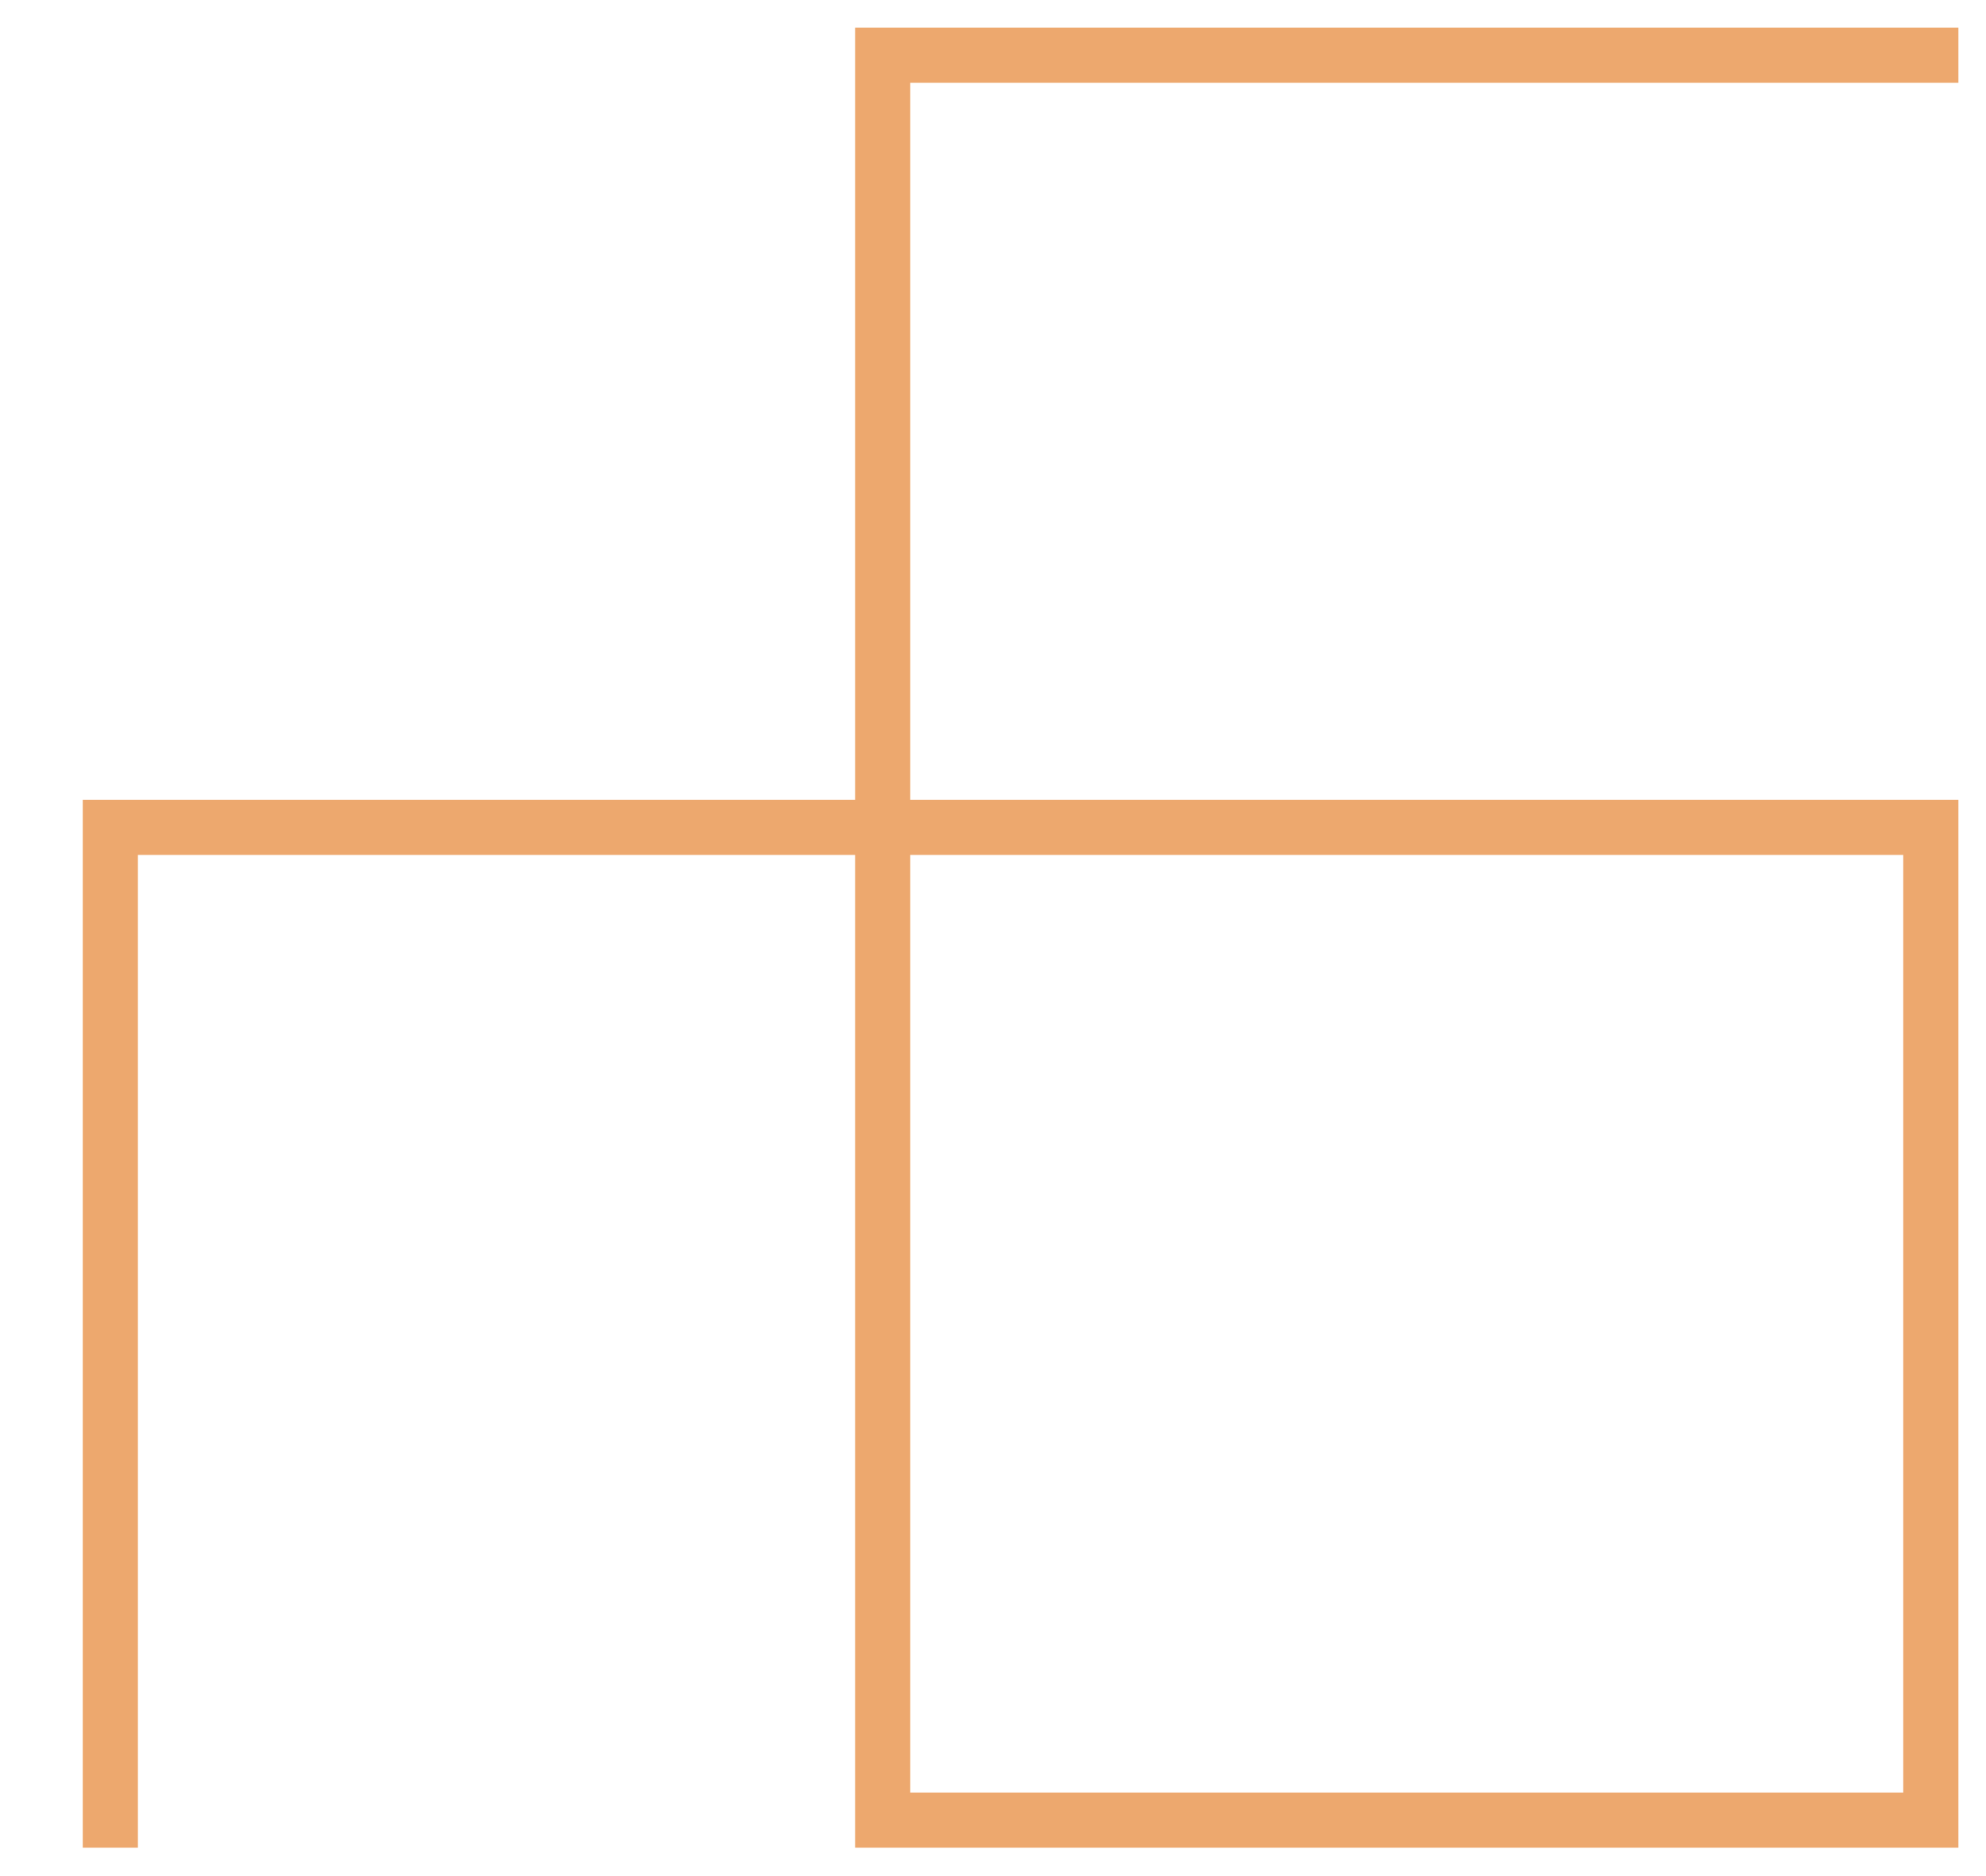
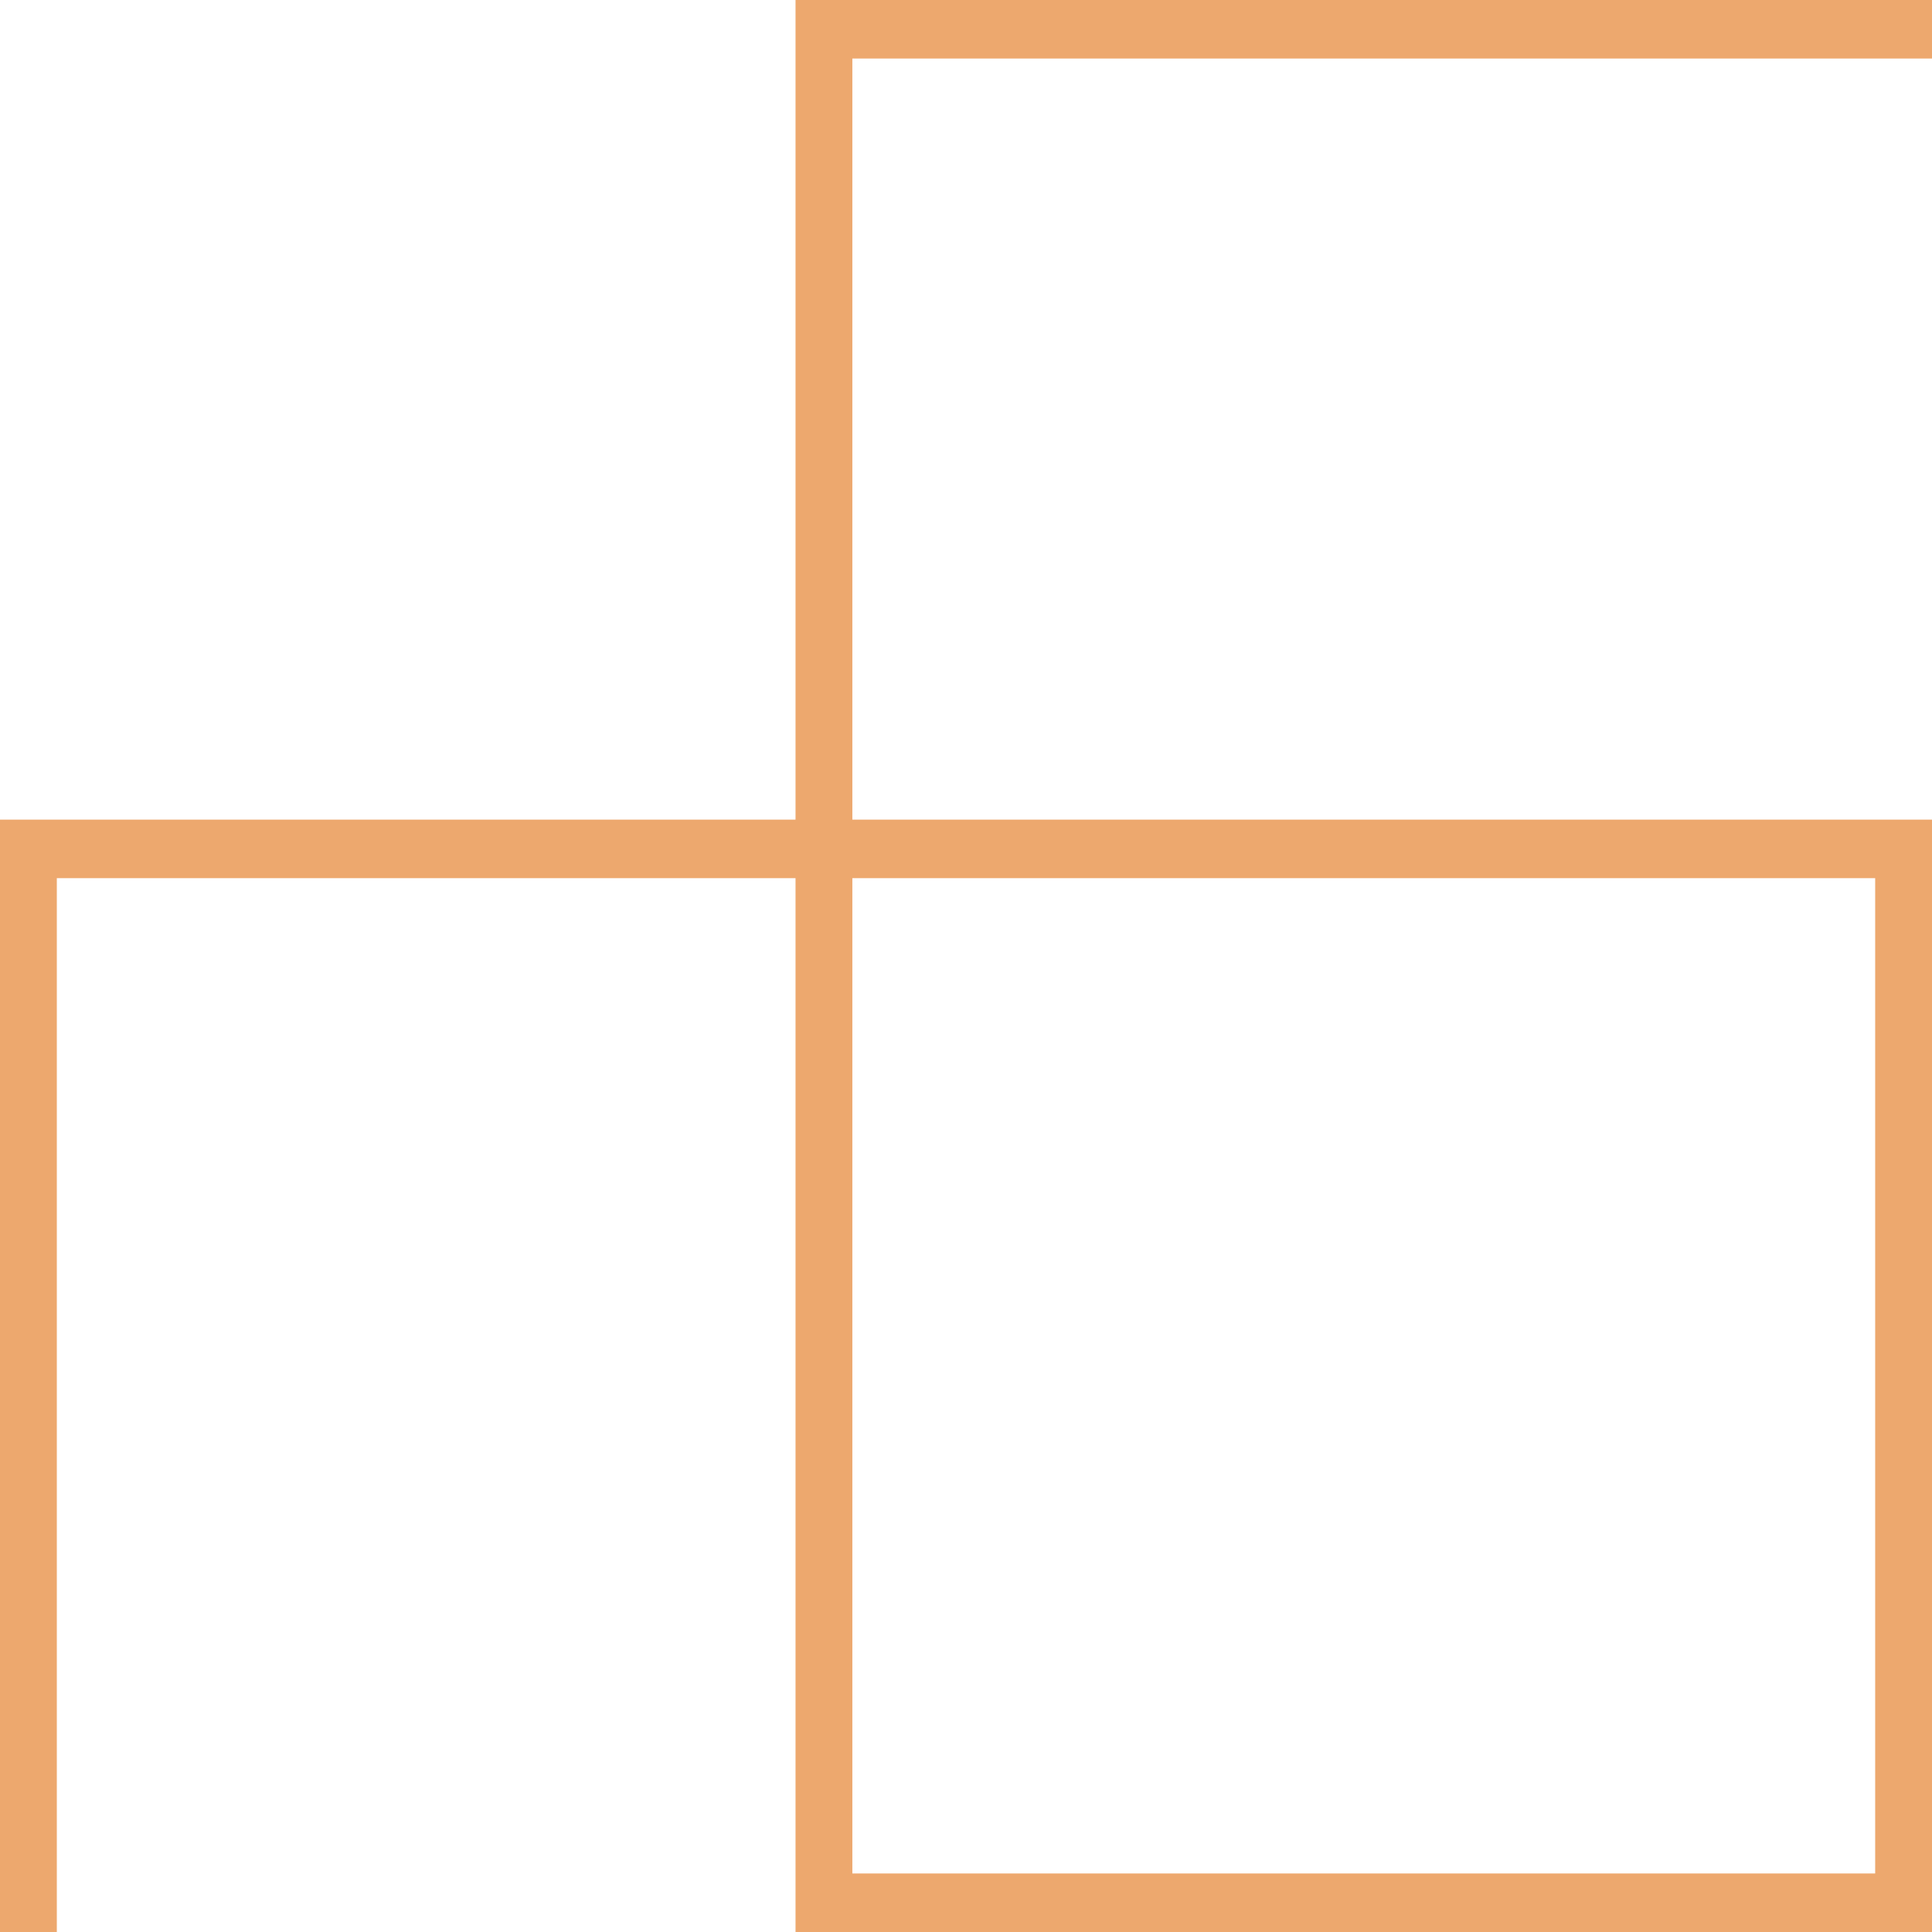
- <svg xmlns="http://www.w3.org/2000/svg" width="18" height="17" viewBox="0 0 18 17" fill="none">
-   <path d="M17.75 16.75L7.75 16.75L8.25 16.25L17.25 16.25L17.25 7.75L8.25 7.75L8.25 16.25L7.75 16.75L7.75 7.75L1.25 7.75L1.25 16.75L0.75 16.75L0.75 7.25L7.75 7.25L7.75 0.25L17.75 0.25L17.75 0.75L8.25 0.75L8.25 7.25L17.75 7.25L17.75 11.75L17.75 16.75Z" fill="#EDA86E" />
+ <svg xmlns="http://www.w3.org/2000/svg" width="17" height="17" viewBox="0 0 17 17" fill="none">
+   <path d="M17 17L7 17L7.5 16.485L16.5 16.485L16.5 7.727L7.5 7.727L7.5 16.485L7 17L7 7.727L0.5 7.727L0.5 17L-2.02656e-06 17L-1.17087e-06 7.212L7 7.212L7 1.56956e-06L17 2.44379e-06L17 0.515L7.5 0.515L7.5 7.212L17 7.212L17 11.848L17 17Z" fill="#EDA86E" />
</svg>
